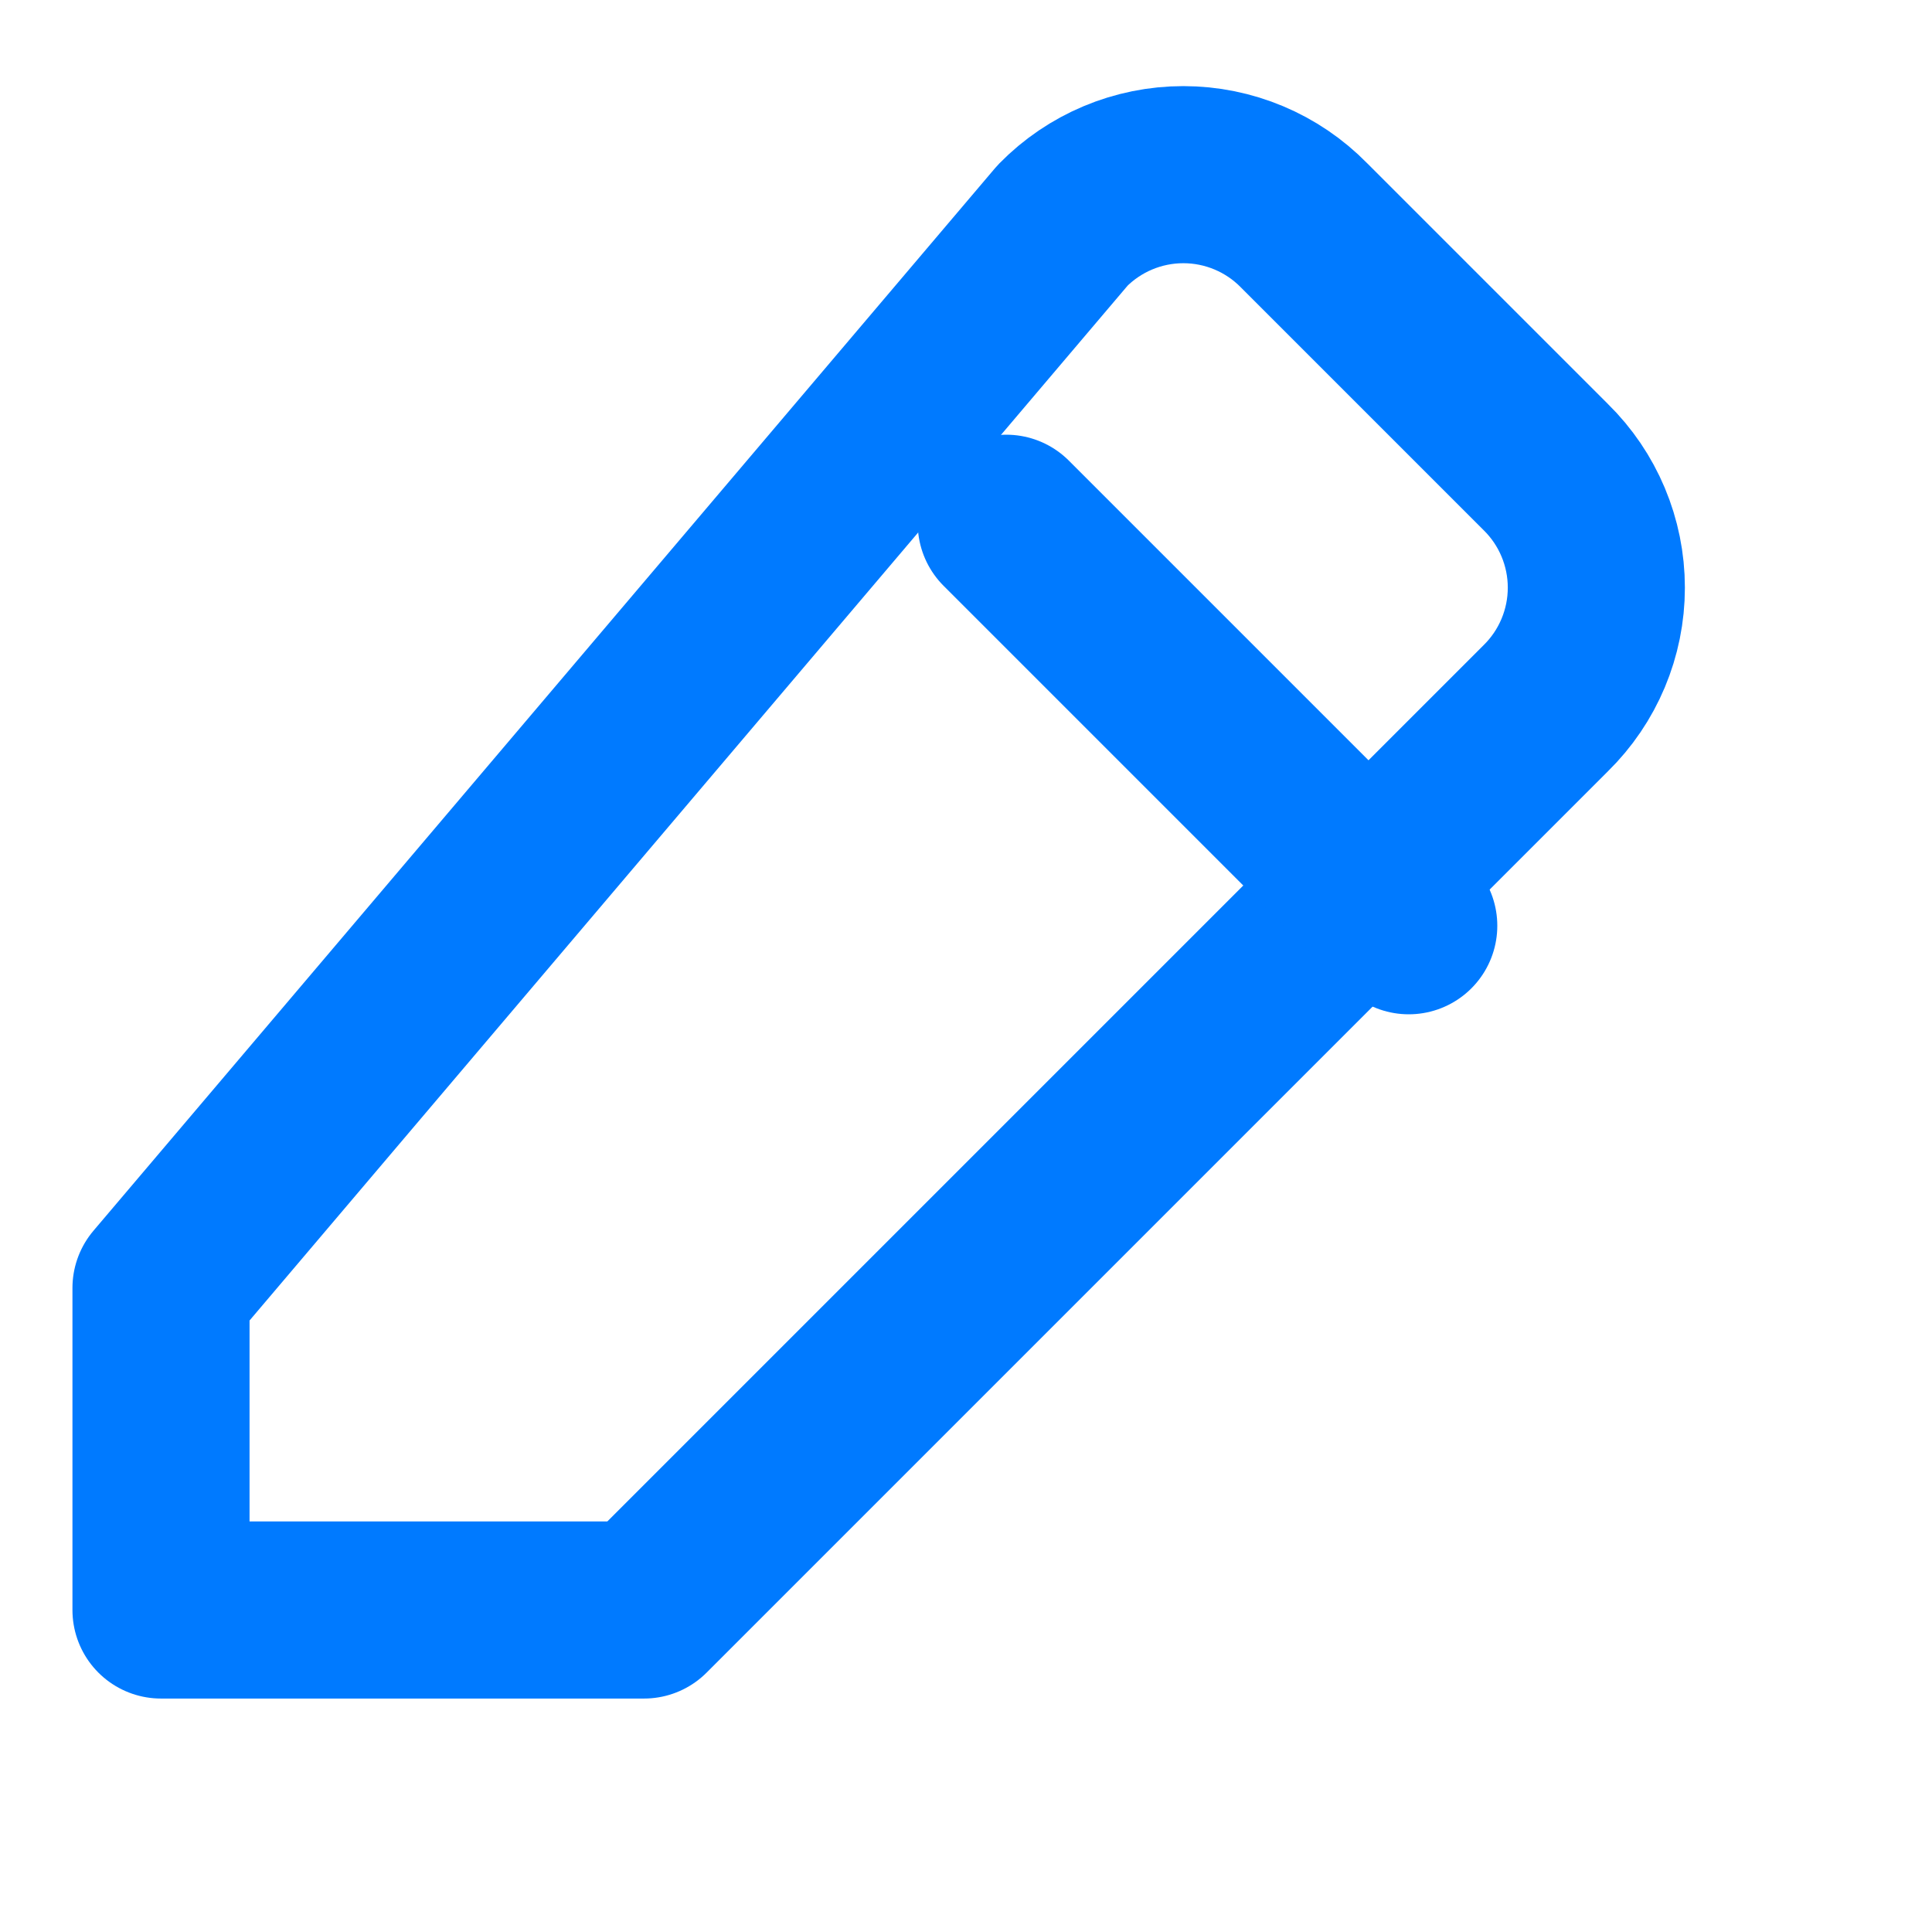
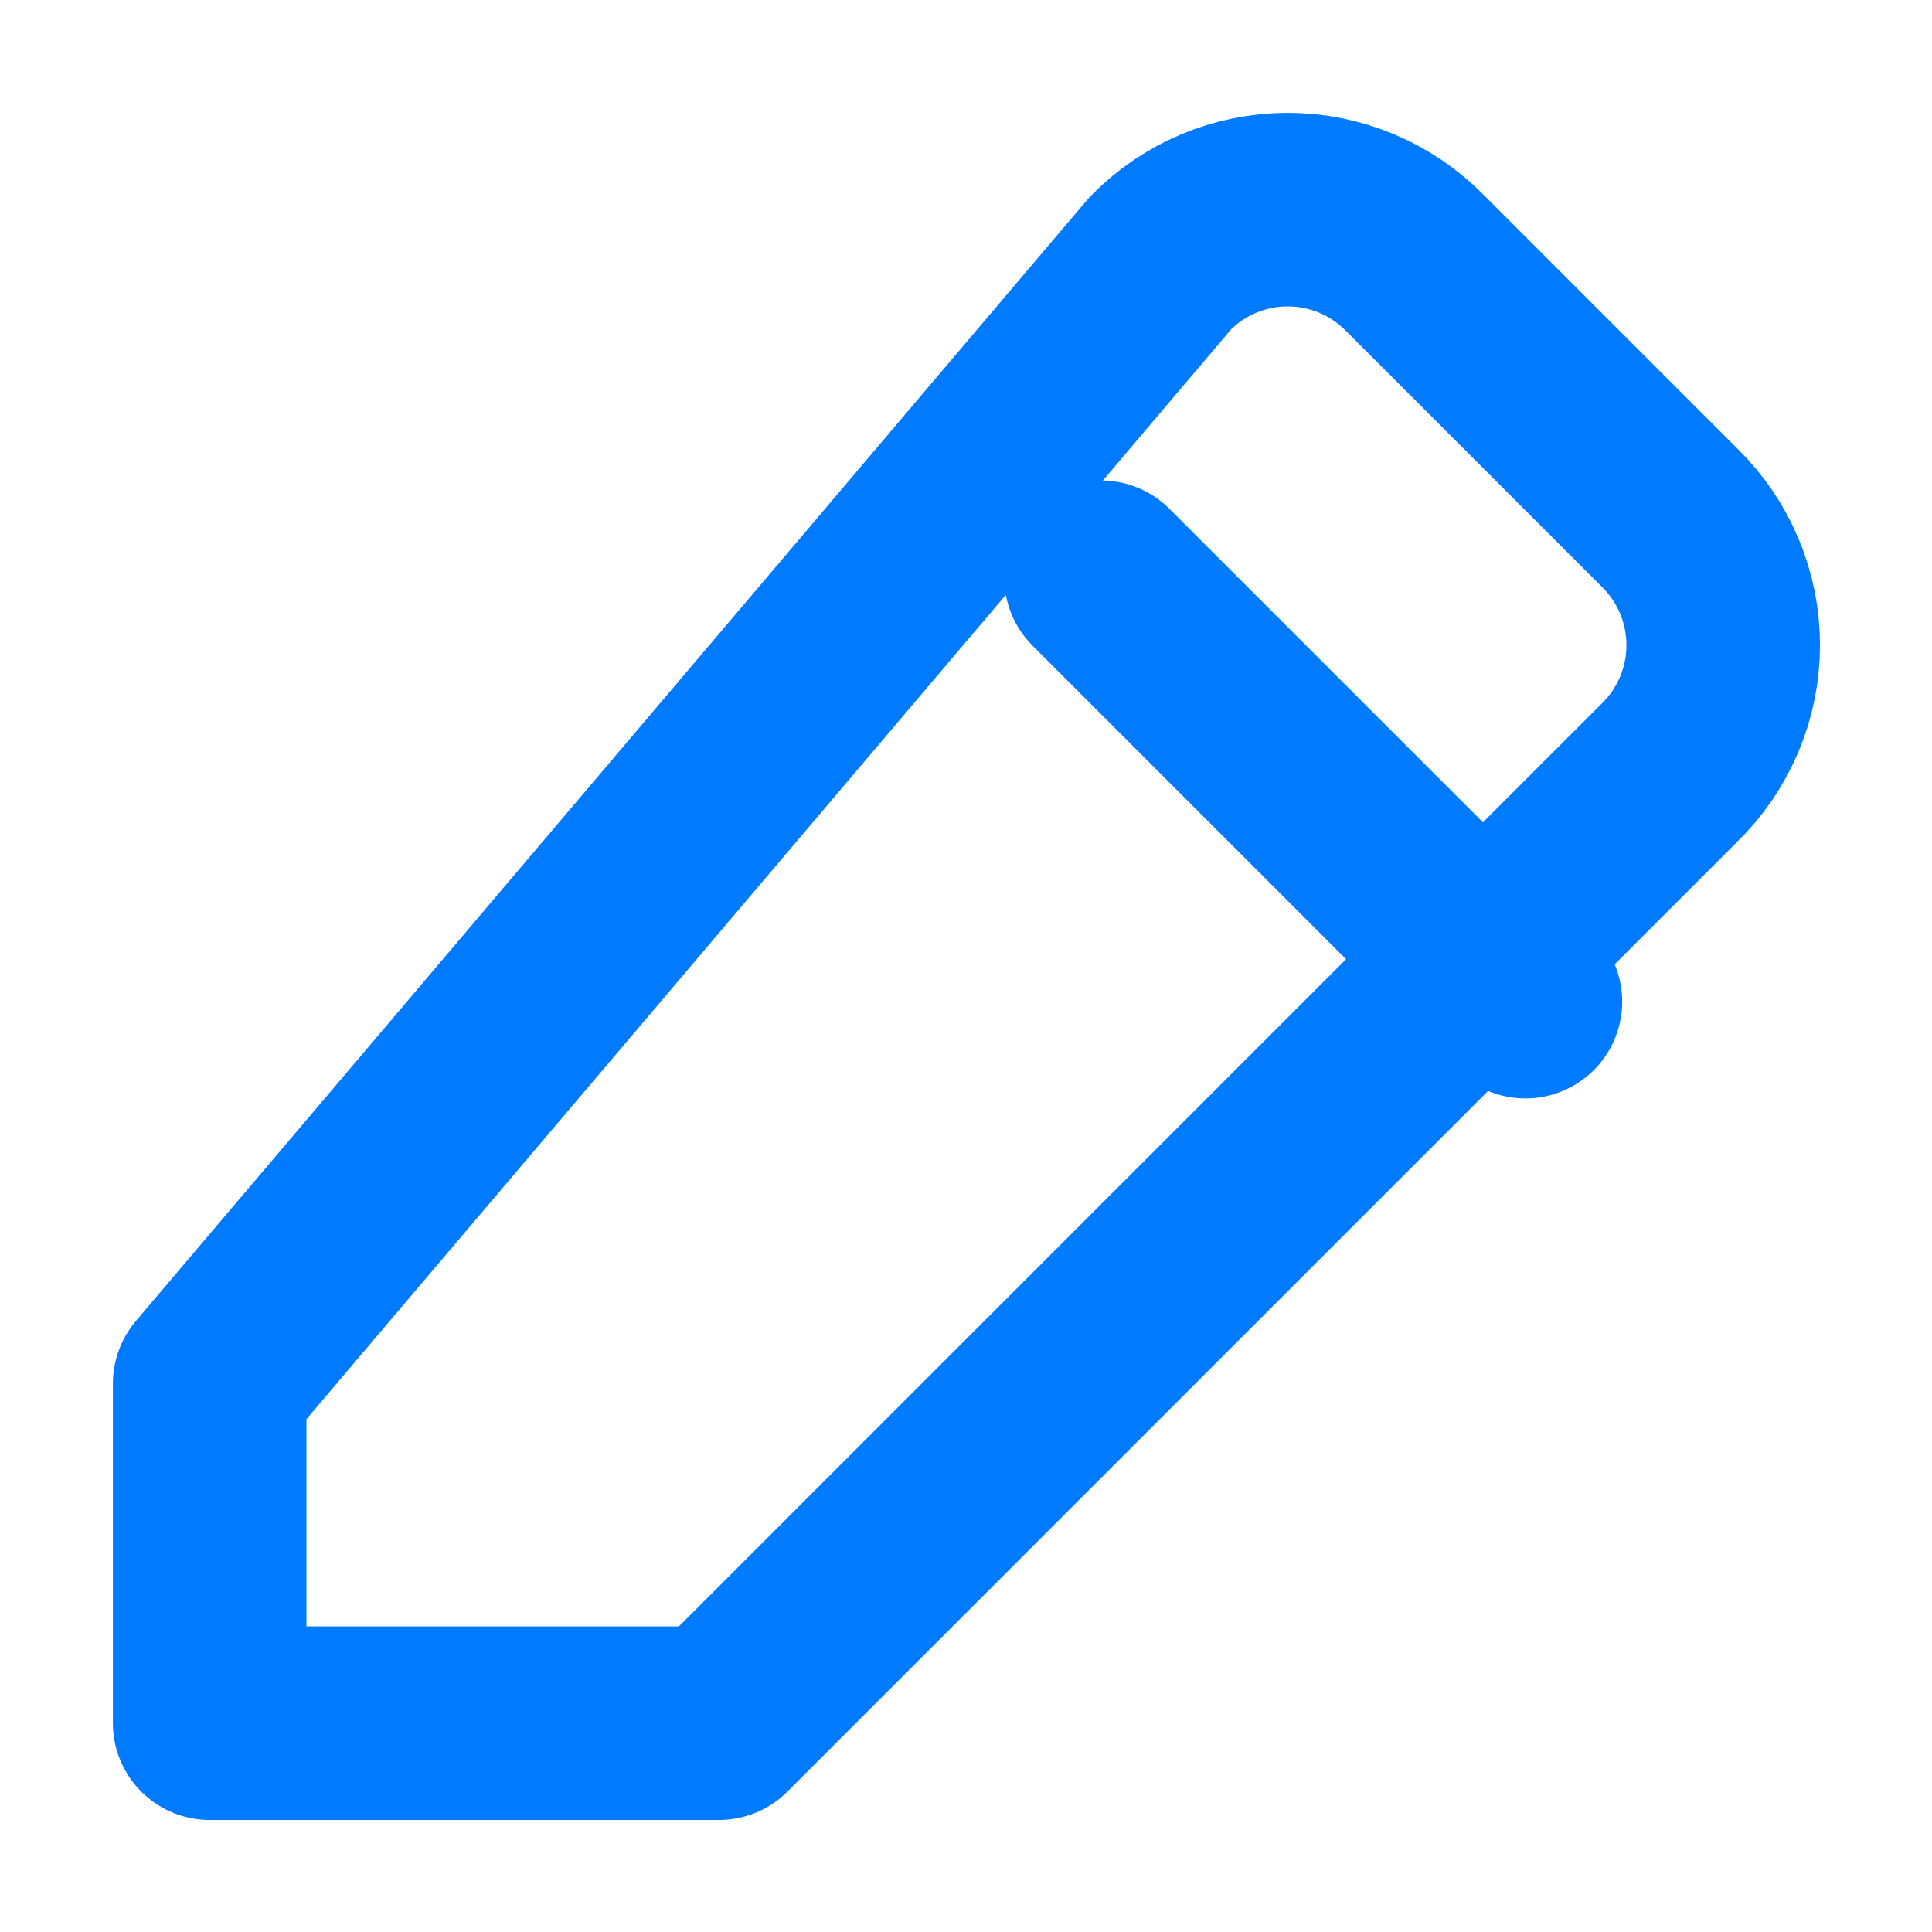
- <svg xmlns="http://www.w3.org/2000/svg" viewBox="0 0 24 24" fill="none" stroke="#007AFF" stroke-width="2.2" stroke-linecap="round" stroke-linejoin="round">
+ <svg xmlns="http://www.w3.org/2000/svg" viewBox="-0.47 -0.3 22.76 22.76" fill="none" stroke="#007AFF" stroke-width="2.28" stroke-linecap="round" stroke-linejoin="round">
  <path d="M4 20h4l11.2-11.2a2.1 2.1 0 0 0 0-3L16.2 2.8a2.1 2.1 0 0 0-3 0L2 16v4Z" />
  <path d="M12.5 6.5 17.5 11.5" />
</svg>
